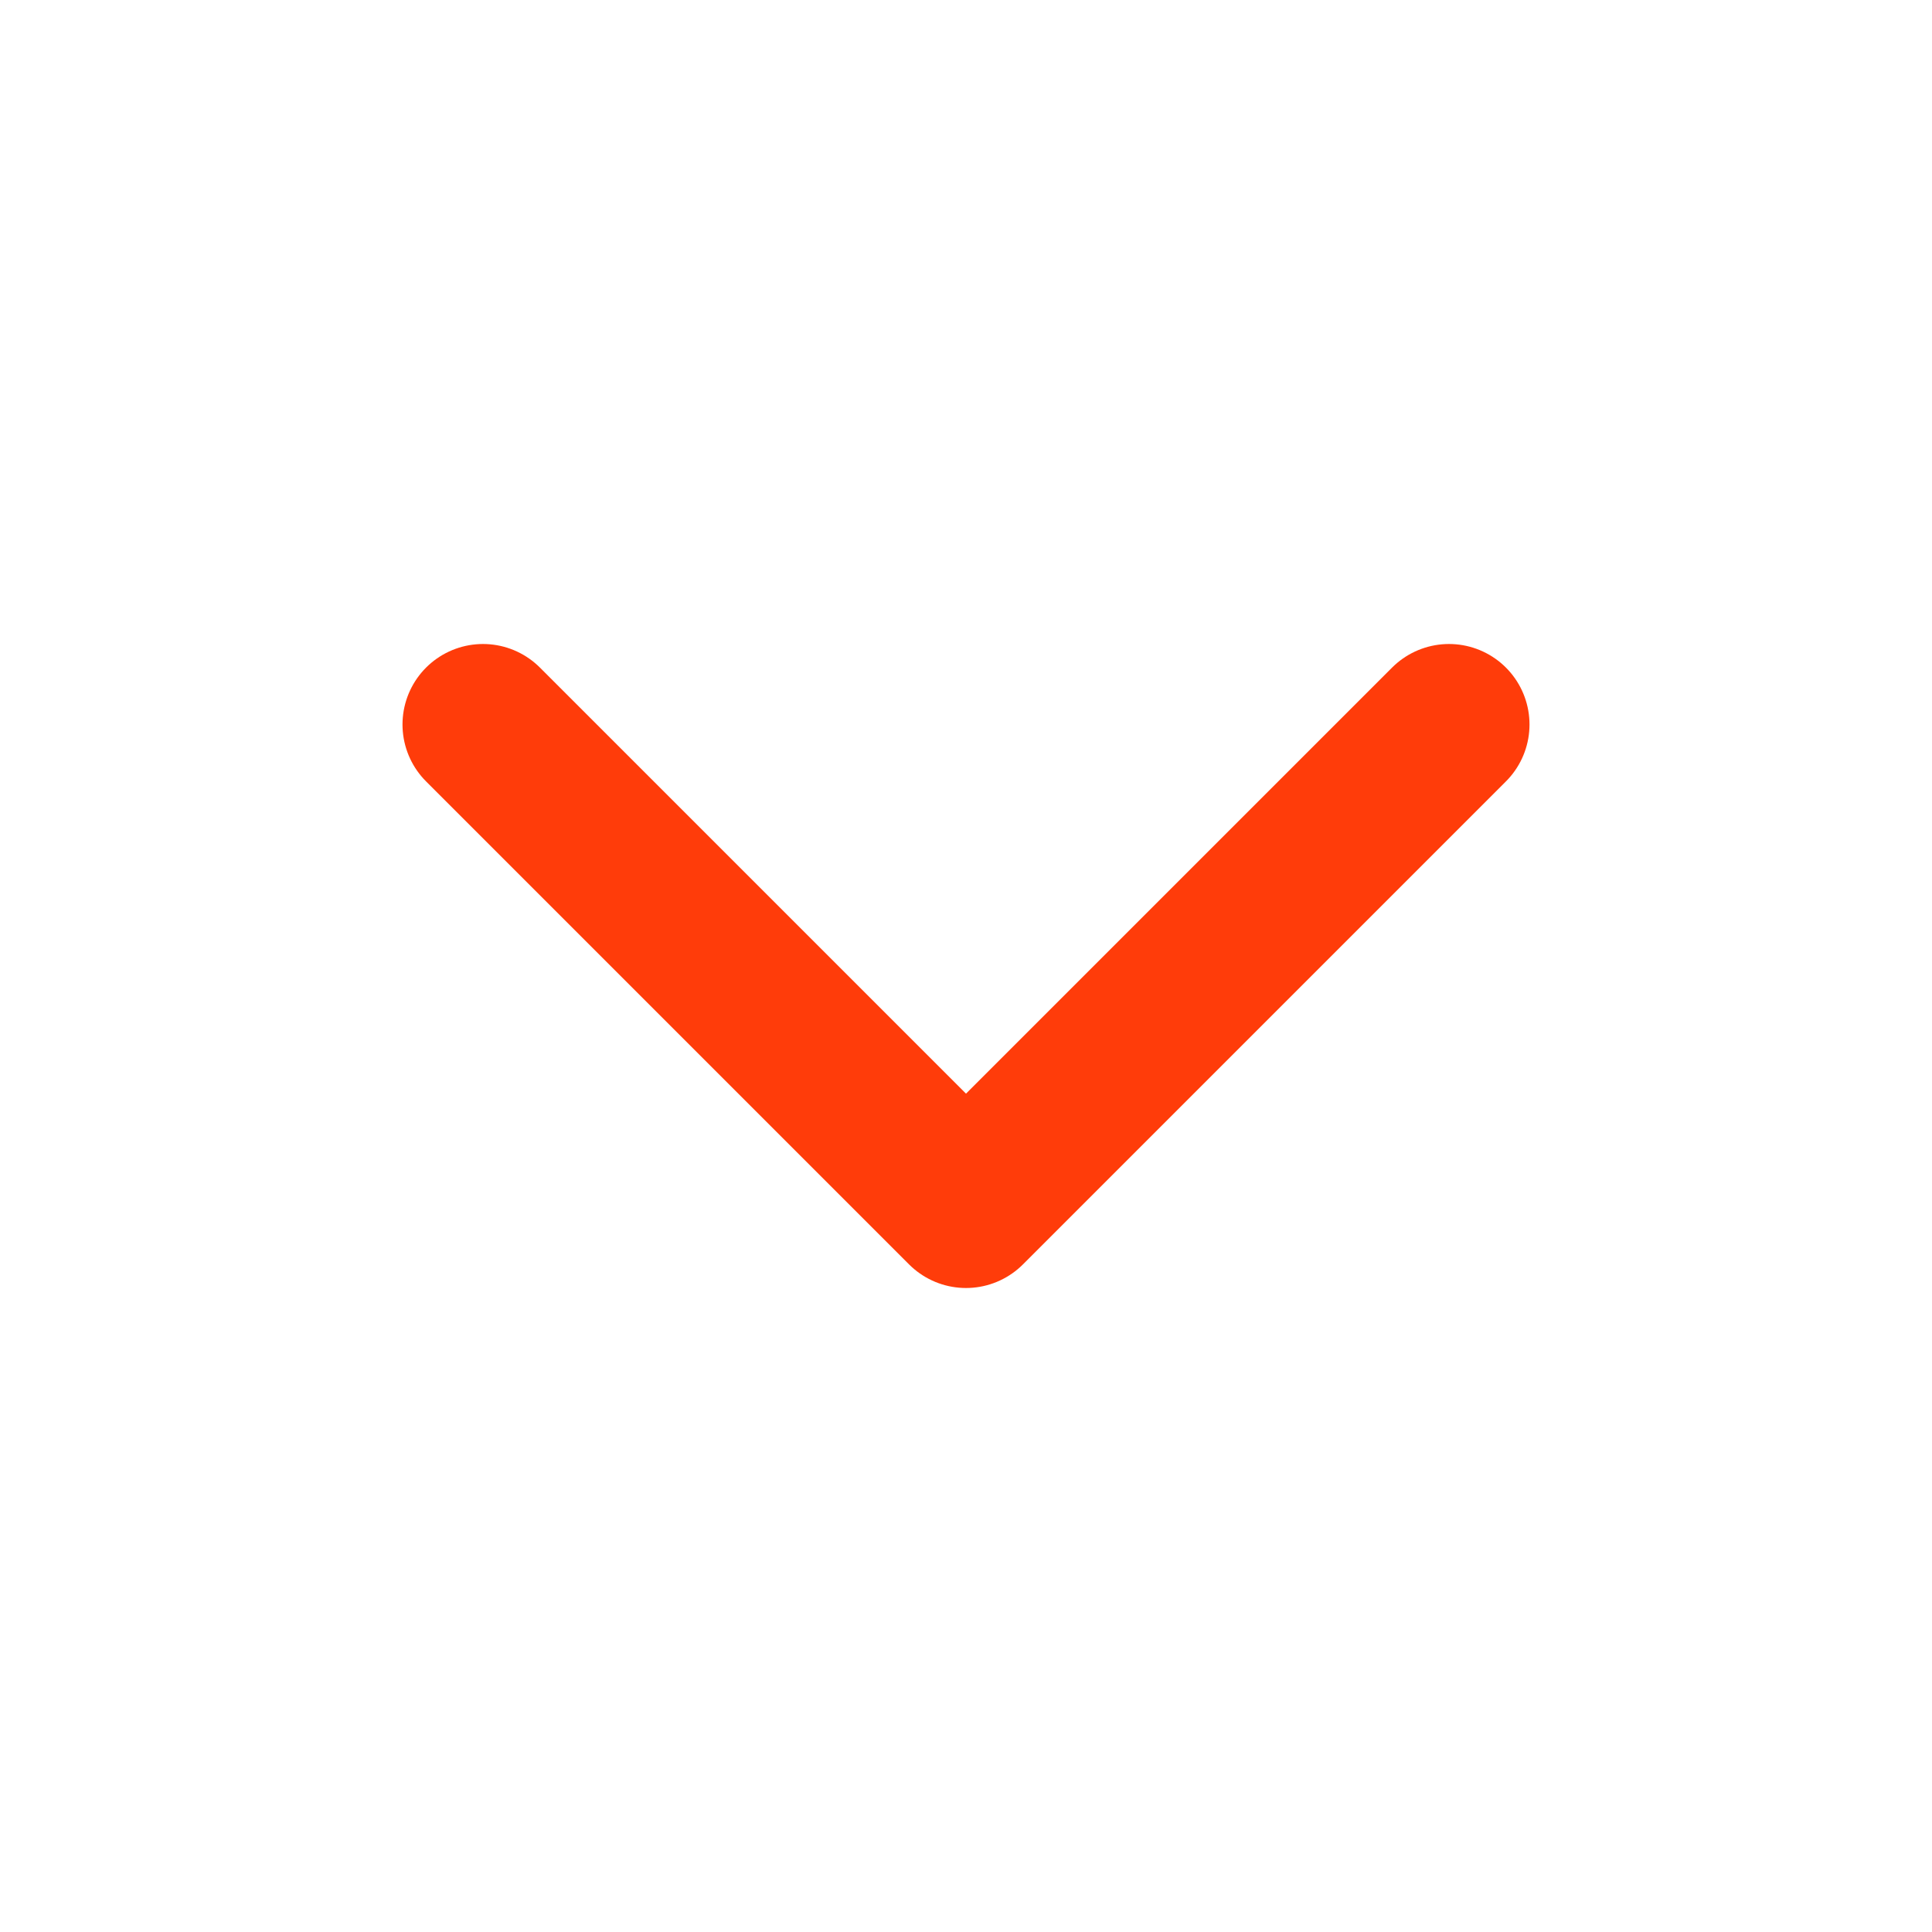
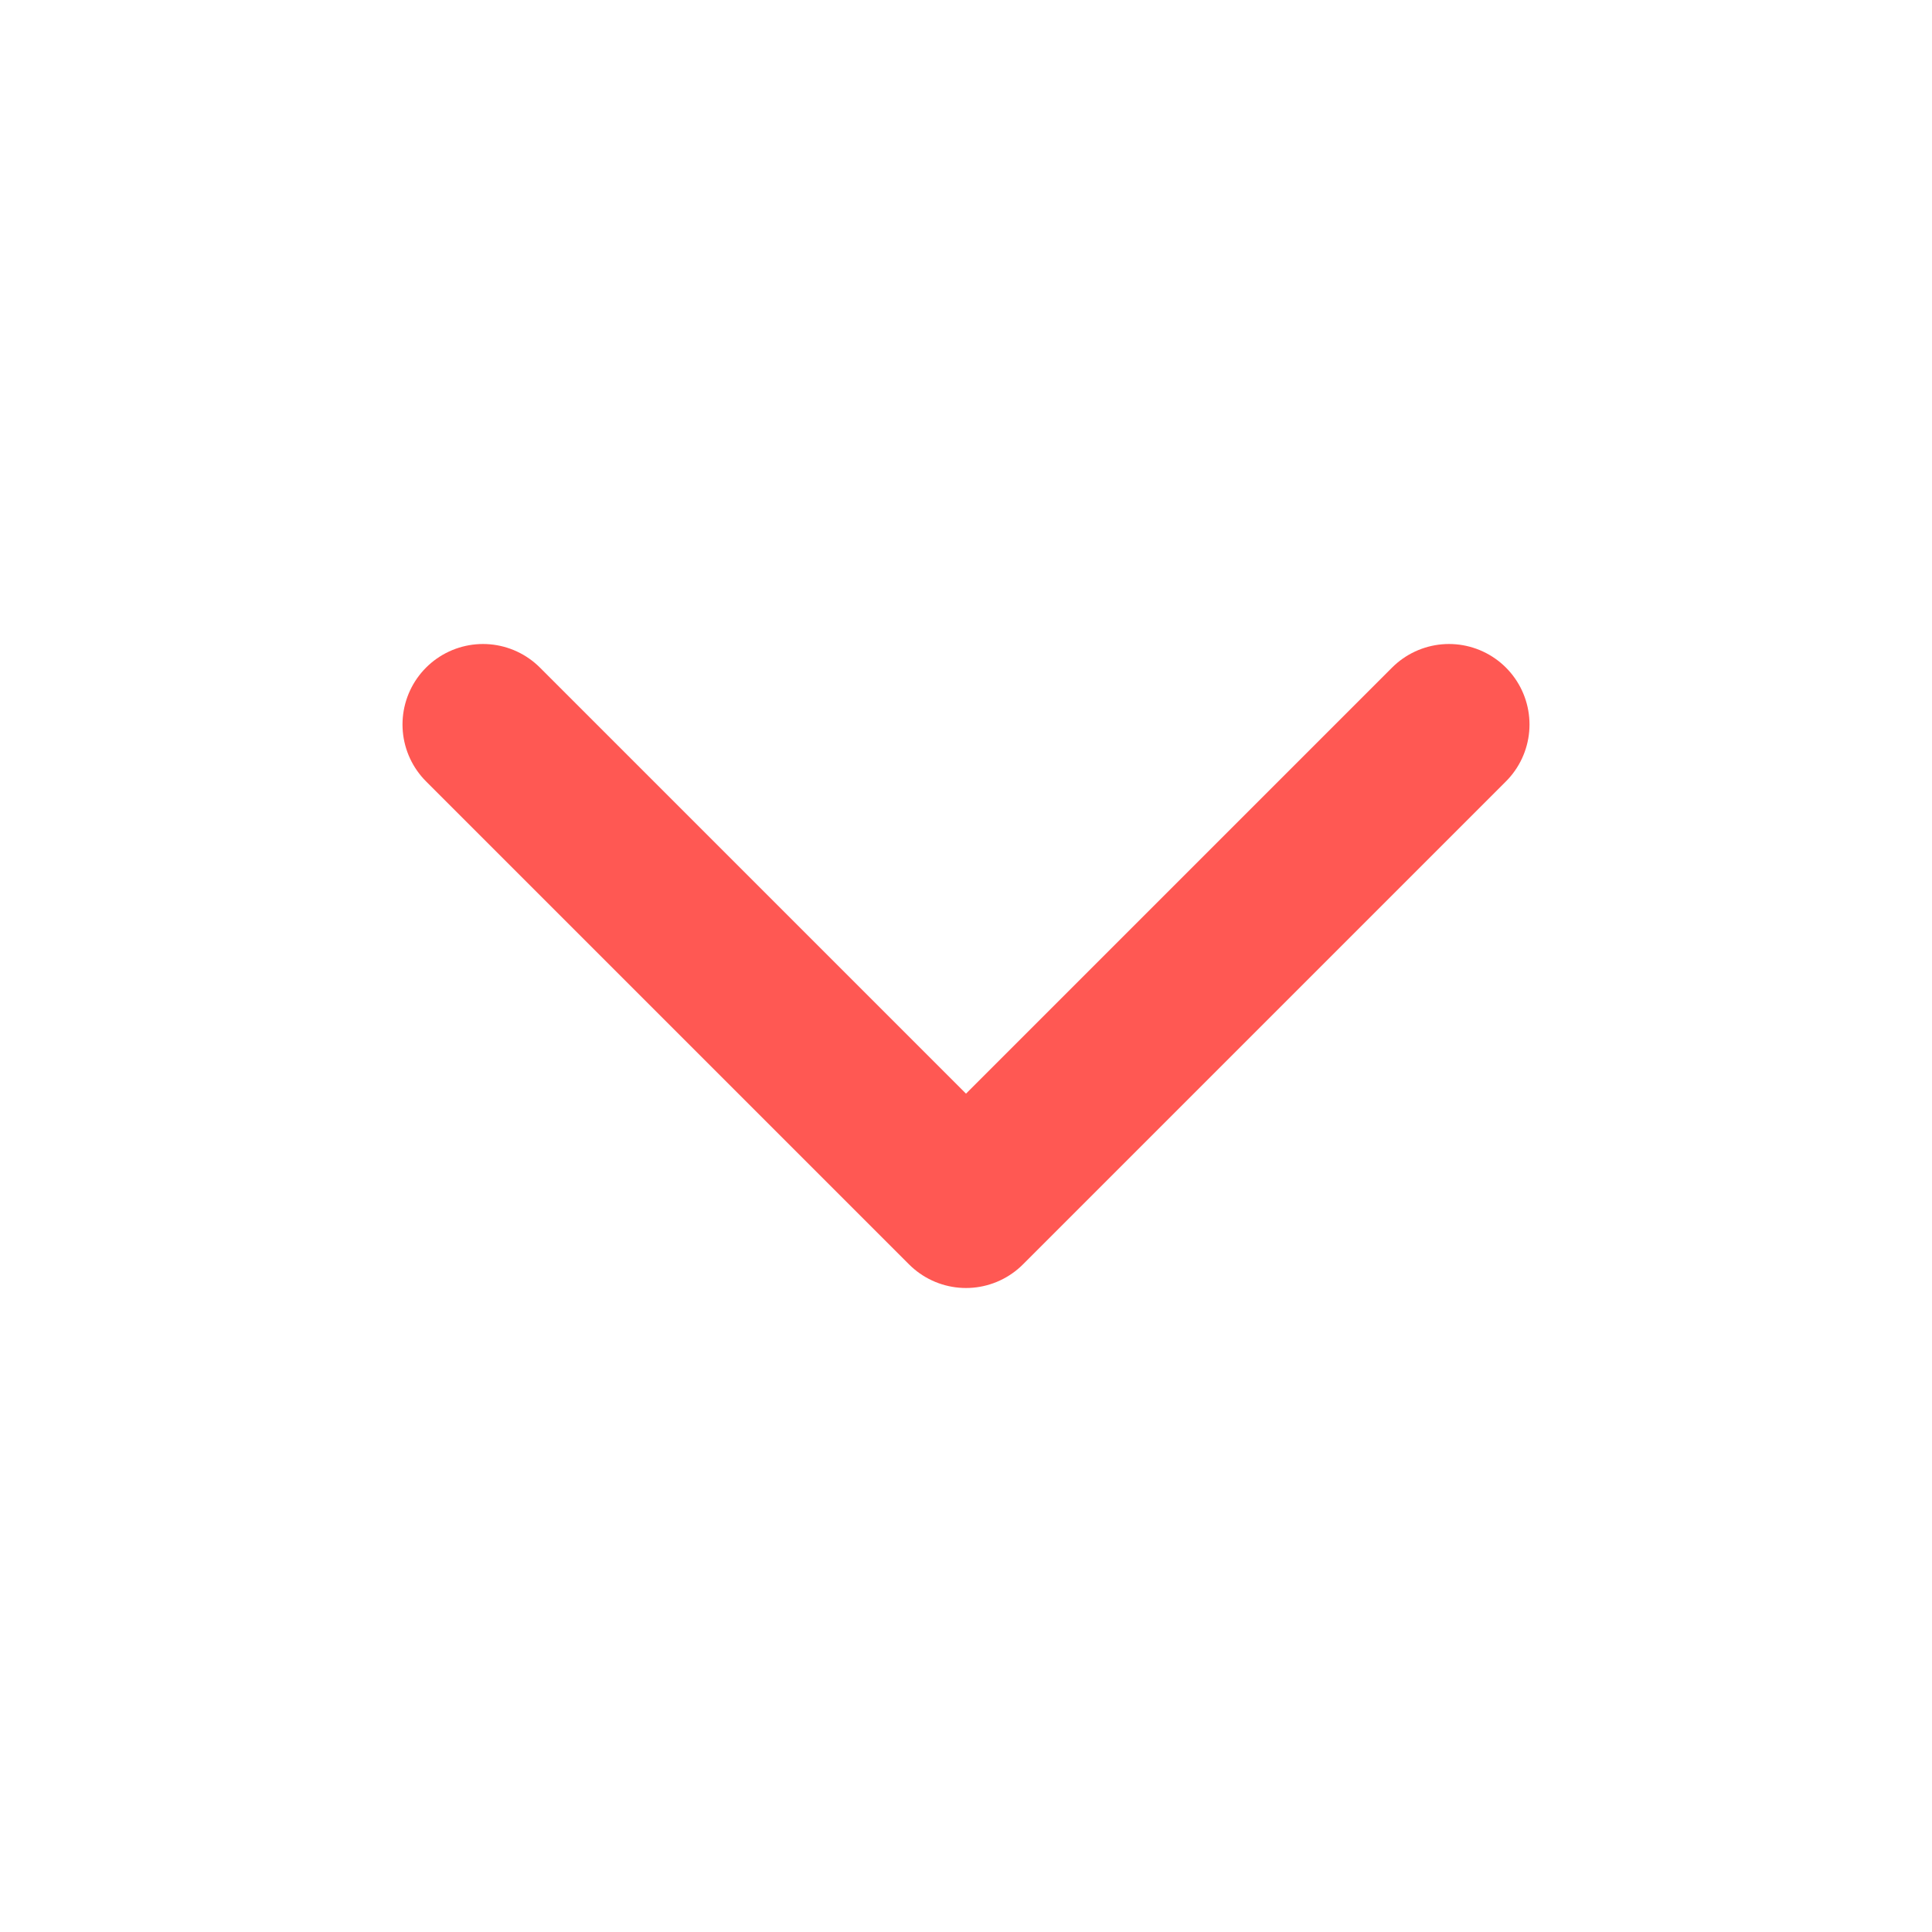
- <svg xmlns="http://www.w3.org/2000/svg" width="24" height="24" viewBox="0 0 24 24" fill="none" stroke="#ff3c0a" stroke-width="2" stroke-linecap="round" stroke-linejoin="round" class="feather feather-chevron-down">
+ <svg xmlns="http://www.w3.org/2000/svg" width="24" height="24" viewBox="0 0 24 24" fill="none" stroke="#FF5853" stroke-width="2" stroke-linecap="round" stroke-linejoin="round" class="feather feather-chevron-down">
  <polyline points="6 9 12 15 18 9" />
</svg>
